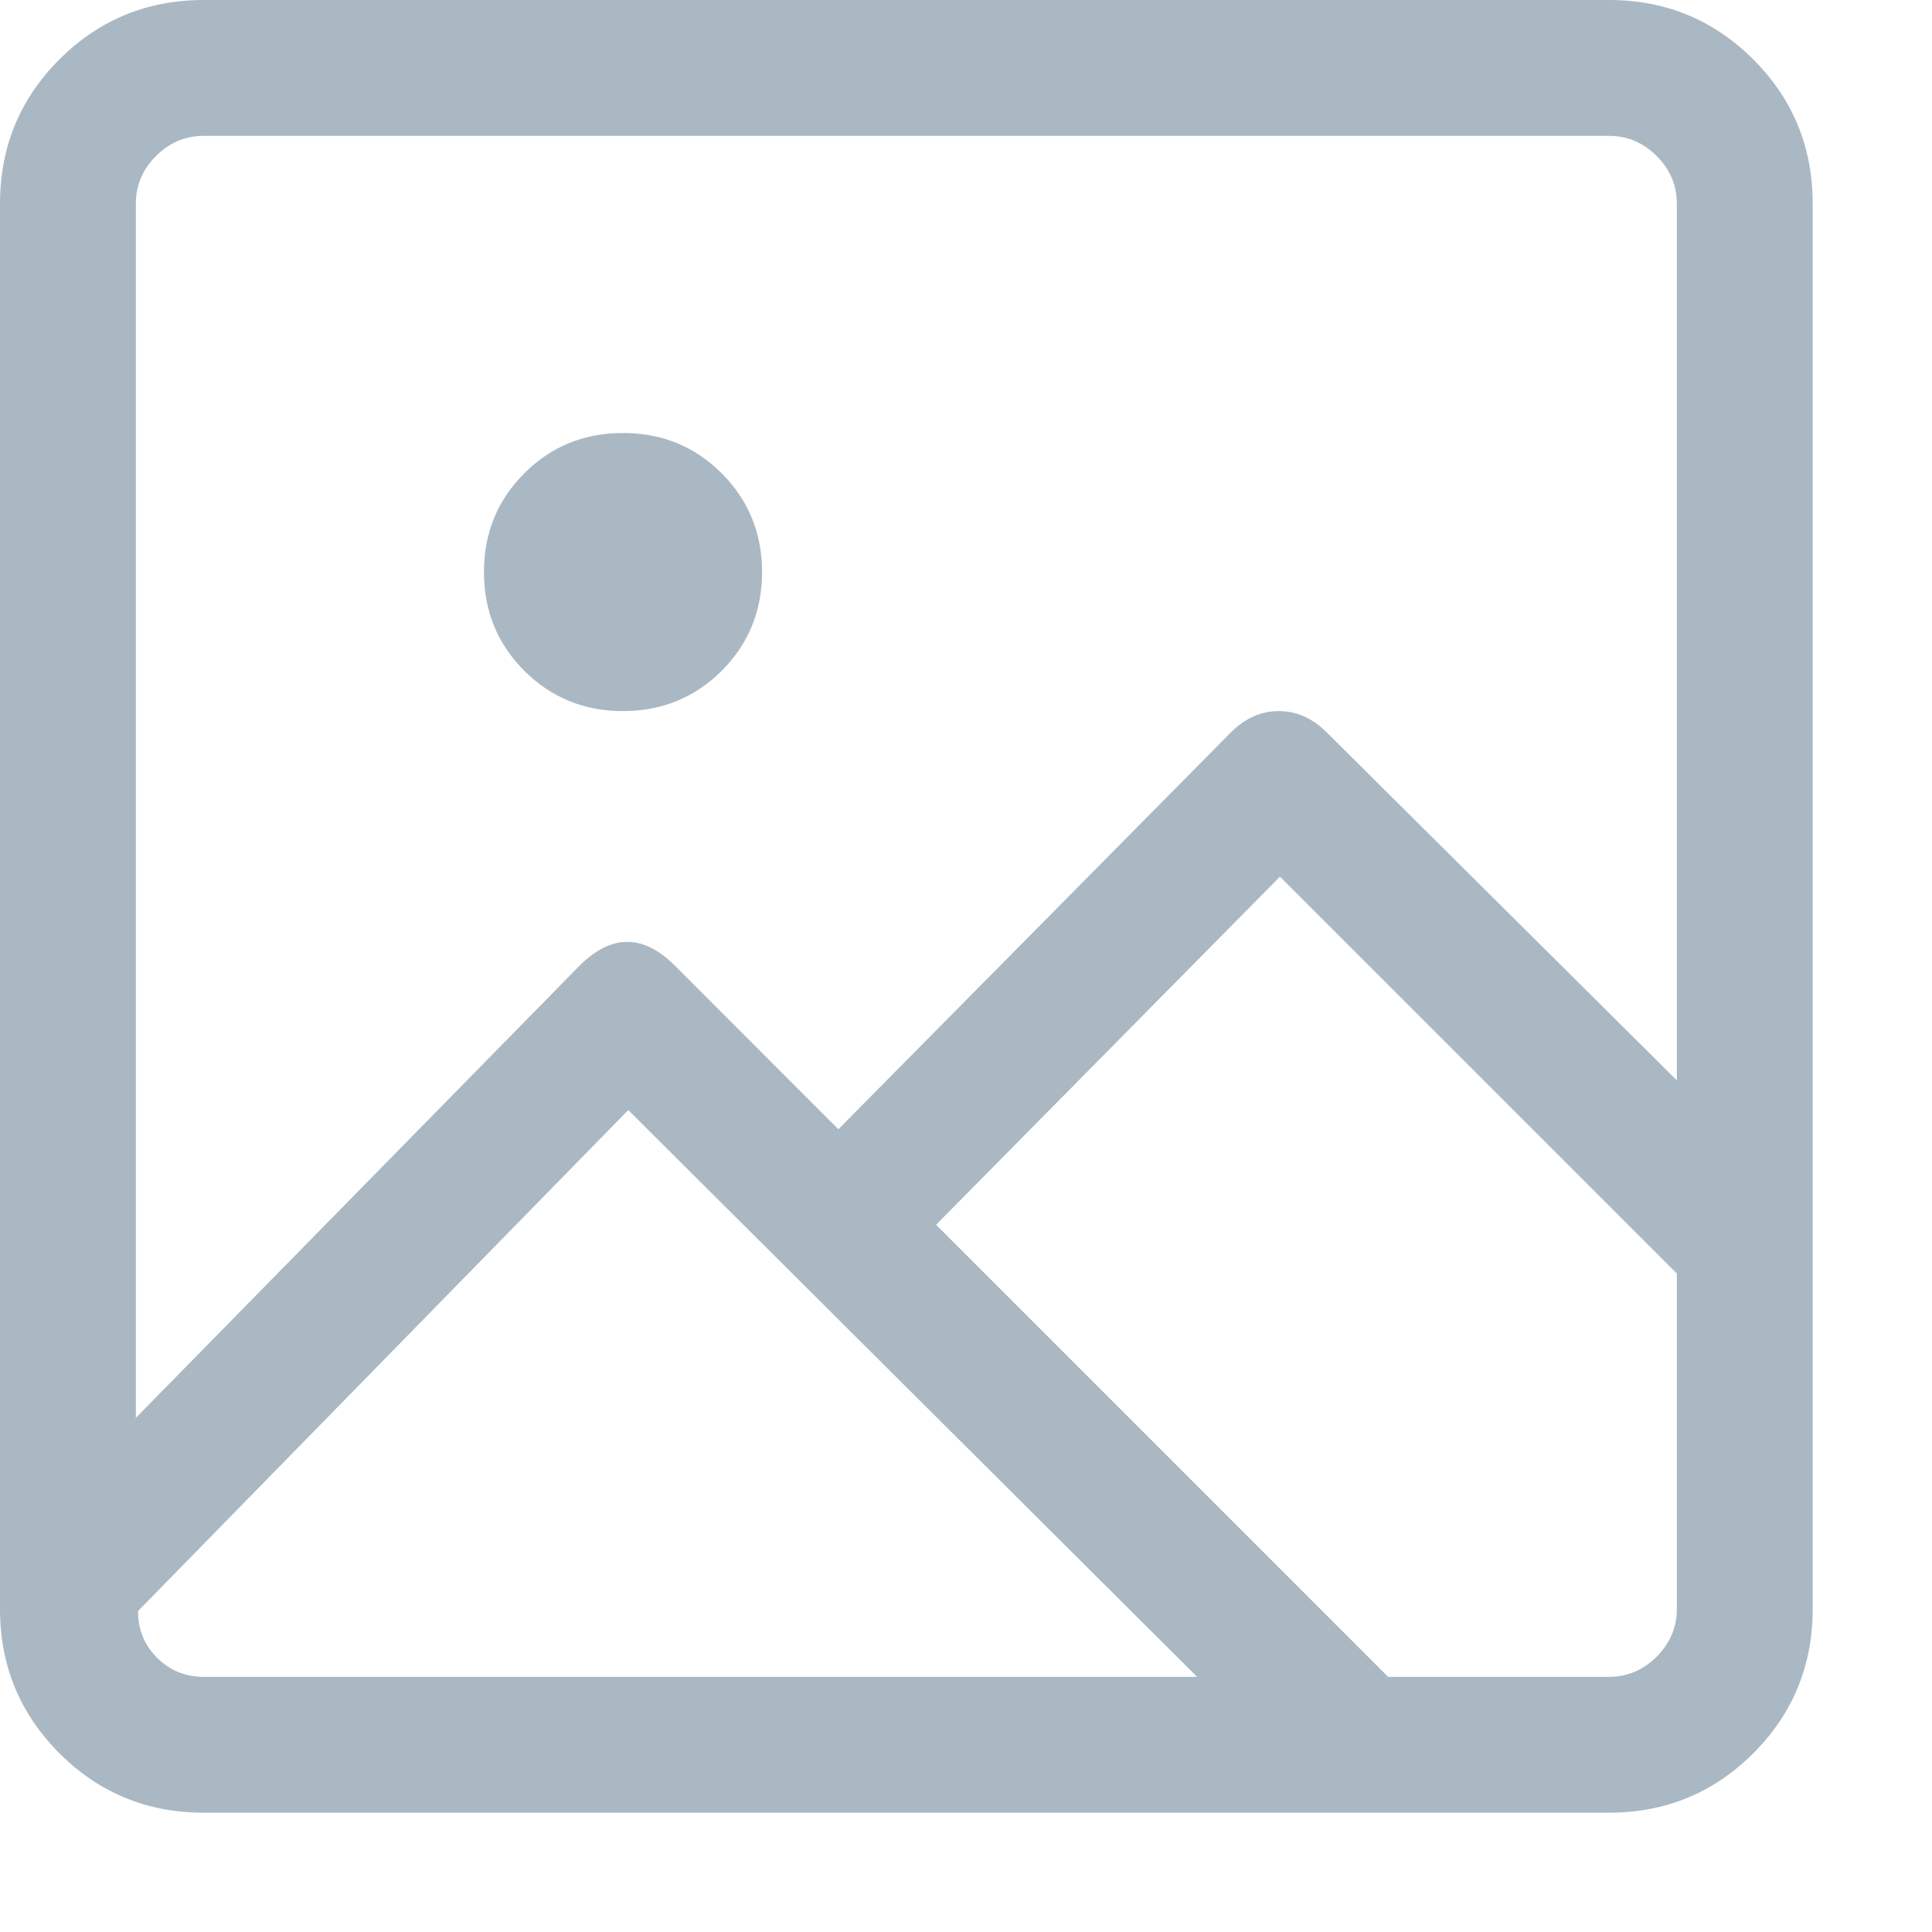
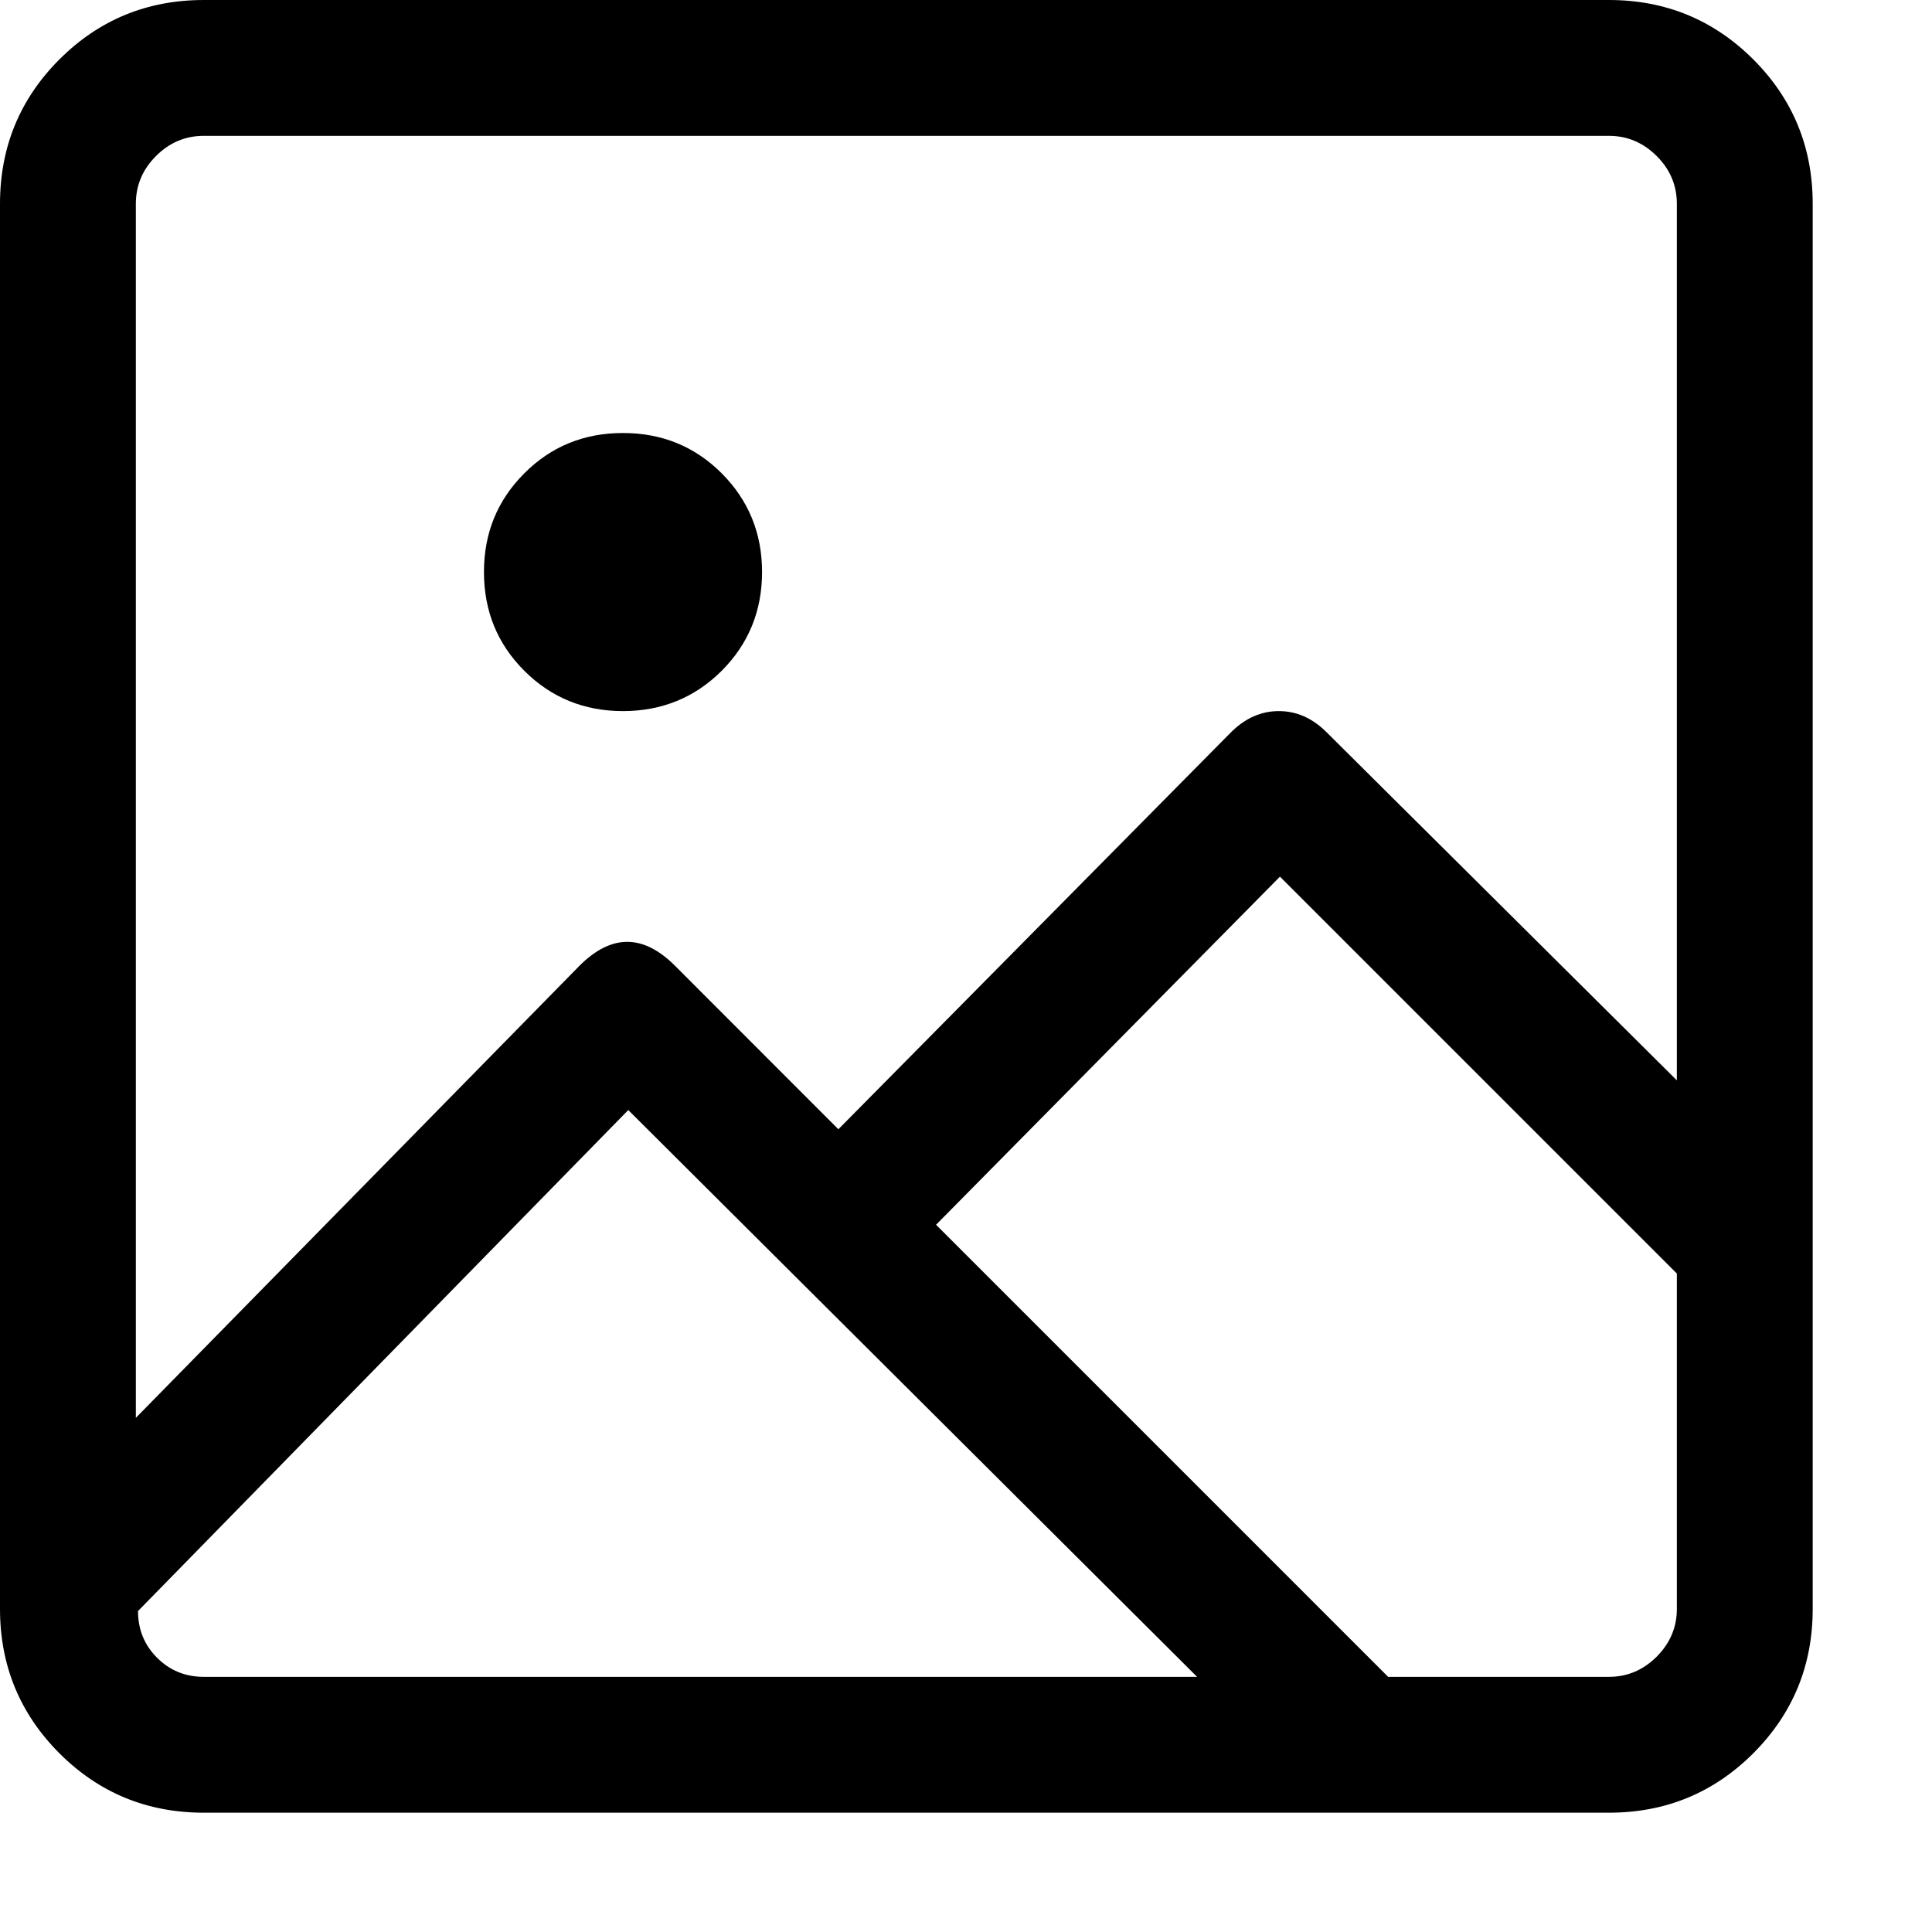
- <svg xmlns="http://www.w3.org/2000/svg" width="16px" height="16px" viewBox="0 0 16 16" version="1.1">
-   <defs />
-   <g id="Page-1" stroke="none" stroke-width="1" fill="none" fill-rule="evenodd">
-     <g id="twitter-newui-iconkit" transform="translate(-544, -44)" fill="#AAB8C3">
+ <svg xmlns="http://www.w3.org/2000/svg" viewBox="0 0 16 16" version="1.1">
+   <g id="Page-1" stroke="none" stroke-width="1">
+     <g id="twitter-newui-iconkit" transform="translate(-544, -44)">
      <path d="M545.688,57.887 L553.914,57.887 L549.203,53.193 L545.143,57.342 C545.143,57.494 545.195,57.623 545.301,57.729 C545.406,57.834 545.535,57.887 545.688,57.887 Z M557.324,57.887 C557.477,57.887 557.608,57.831 557.72,57.72 C557.831,57.608 557.887,57.477 557.887,57.324 L557.887,54.547 L554.6,51.26 L551.752,54.143 L555.496,57.887 L557.324,57.887 Z M549.159,47.586 C549.481,47.586 549.754,47.697 549.977,47.92 C550.199,48.143 550.311,48.415 550.311,48.737 C550.311,49.06 550.199,49.332 549.977,49.555 C549.754,49.777 549.481,49.889 549.159,49.889 C548.837,49.889 548.564,49.777 548.342,49.555 C548.119,49.332 548.008,49.06 548.008,48.737 C548.008,48.415 548.119,48.143 548.342,47.92 C548.564,47.697 548.837,47.586 549.159,47.586 Z M557.324,45.125 L545.688,45.125 C545.535,45.125 545.403,45.181 545.292,45.292 C545.181,45.403 545.125,45.535 545.125,45.688 L545.125,55.742 L548.799,51.998 C549.063,51.734 549.326,51.734 549.59,51.998 L550.943,53.352 L554.195,50.064 C554.313,49.947 554.444,49.889 554.591,49.889 C554.737,49.889 554.869,49.947 554.986,50.064 L557.887,52.947 L557.887,45.688 C557.887,45.535 557.831,45.403 557.72,45.292 C557.608,45.181 557.477,45.125 557.324,45.125 Z M545.688,44 L557.324,44 C557.793,44 558.191,44.164 558.52,44.492 C558.848,44.82 559.012,45.219 559.012,45.688 L559.012,57.324 C559.012,57.793 558.848,58.191 558.52,58.52 C558.191,58.848 557.793,59.012 557.324,59.012 L545.688,59.012 C545.219,59.012 544.82,58.848 544.492,58.52 C544.164,58.191 544,57.793 544,57.324 L544,45.688 C544,45.219 544.164,44.82 544.492,44.492 C544.82,44.164 545.219,44 545.688,44 Z" id="twitter-image" />
    </g>
  </g>
</svg>
